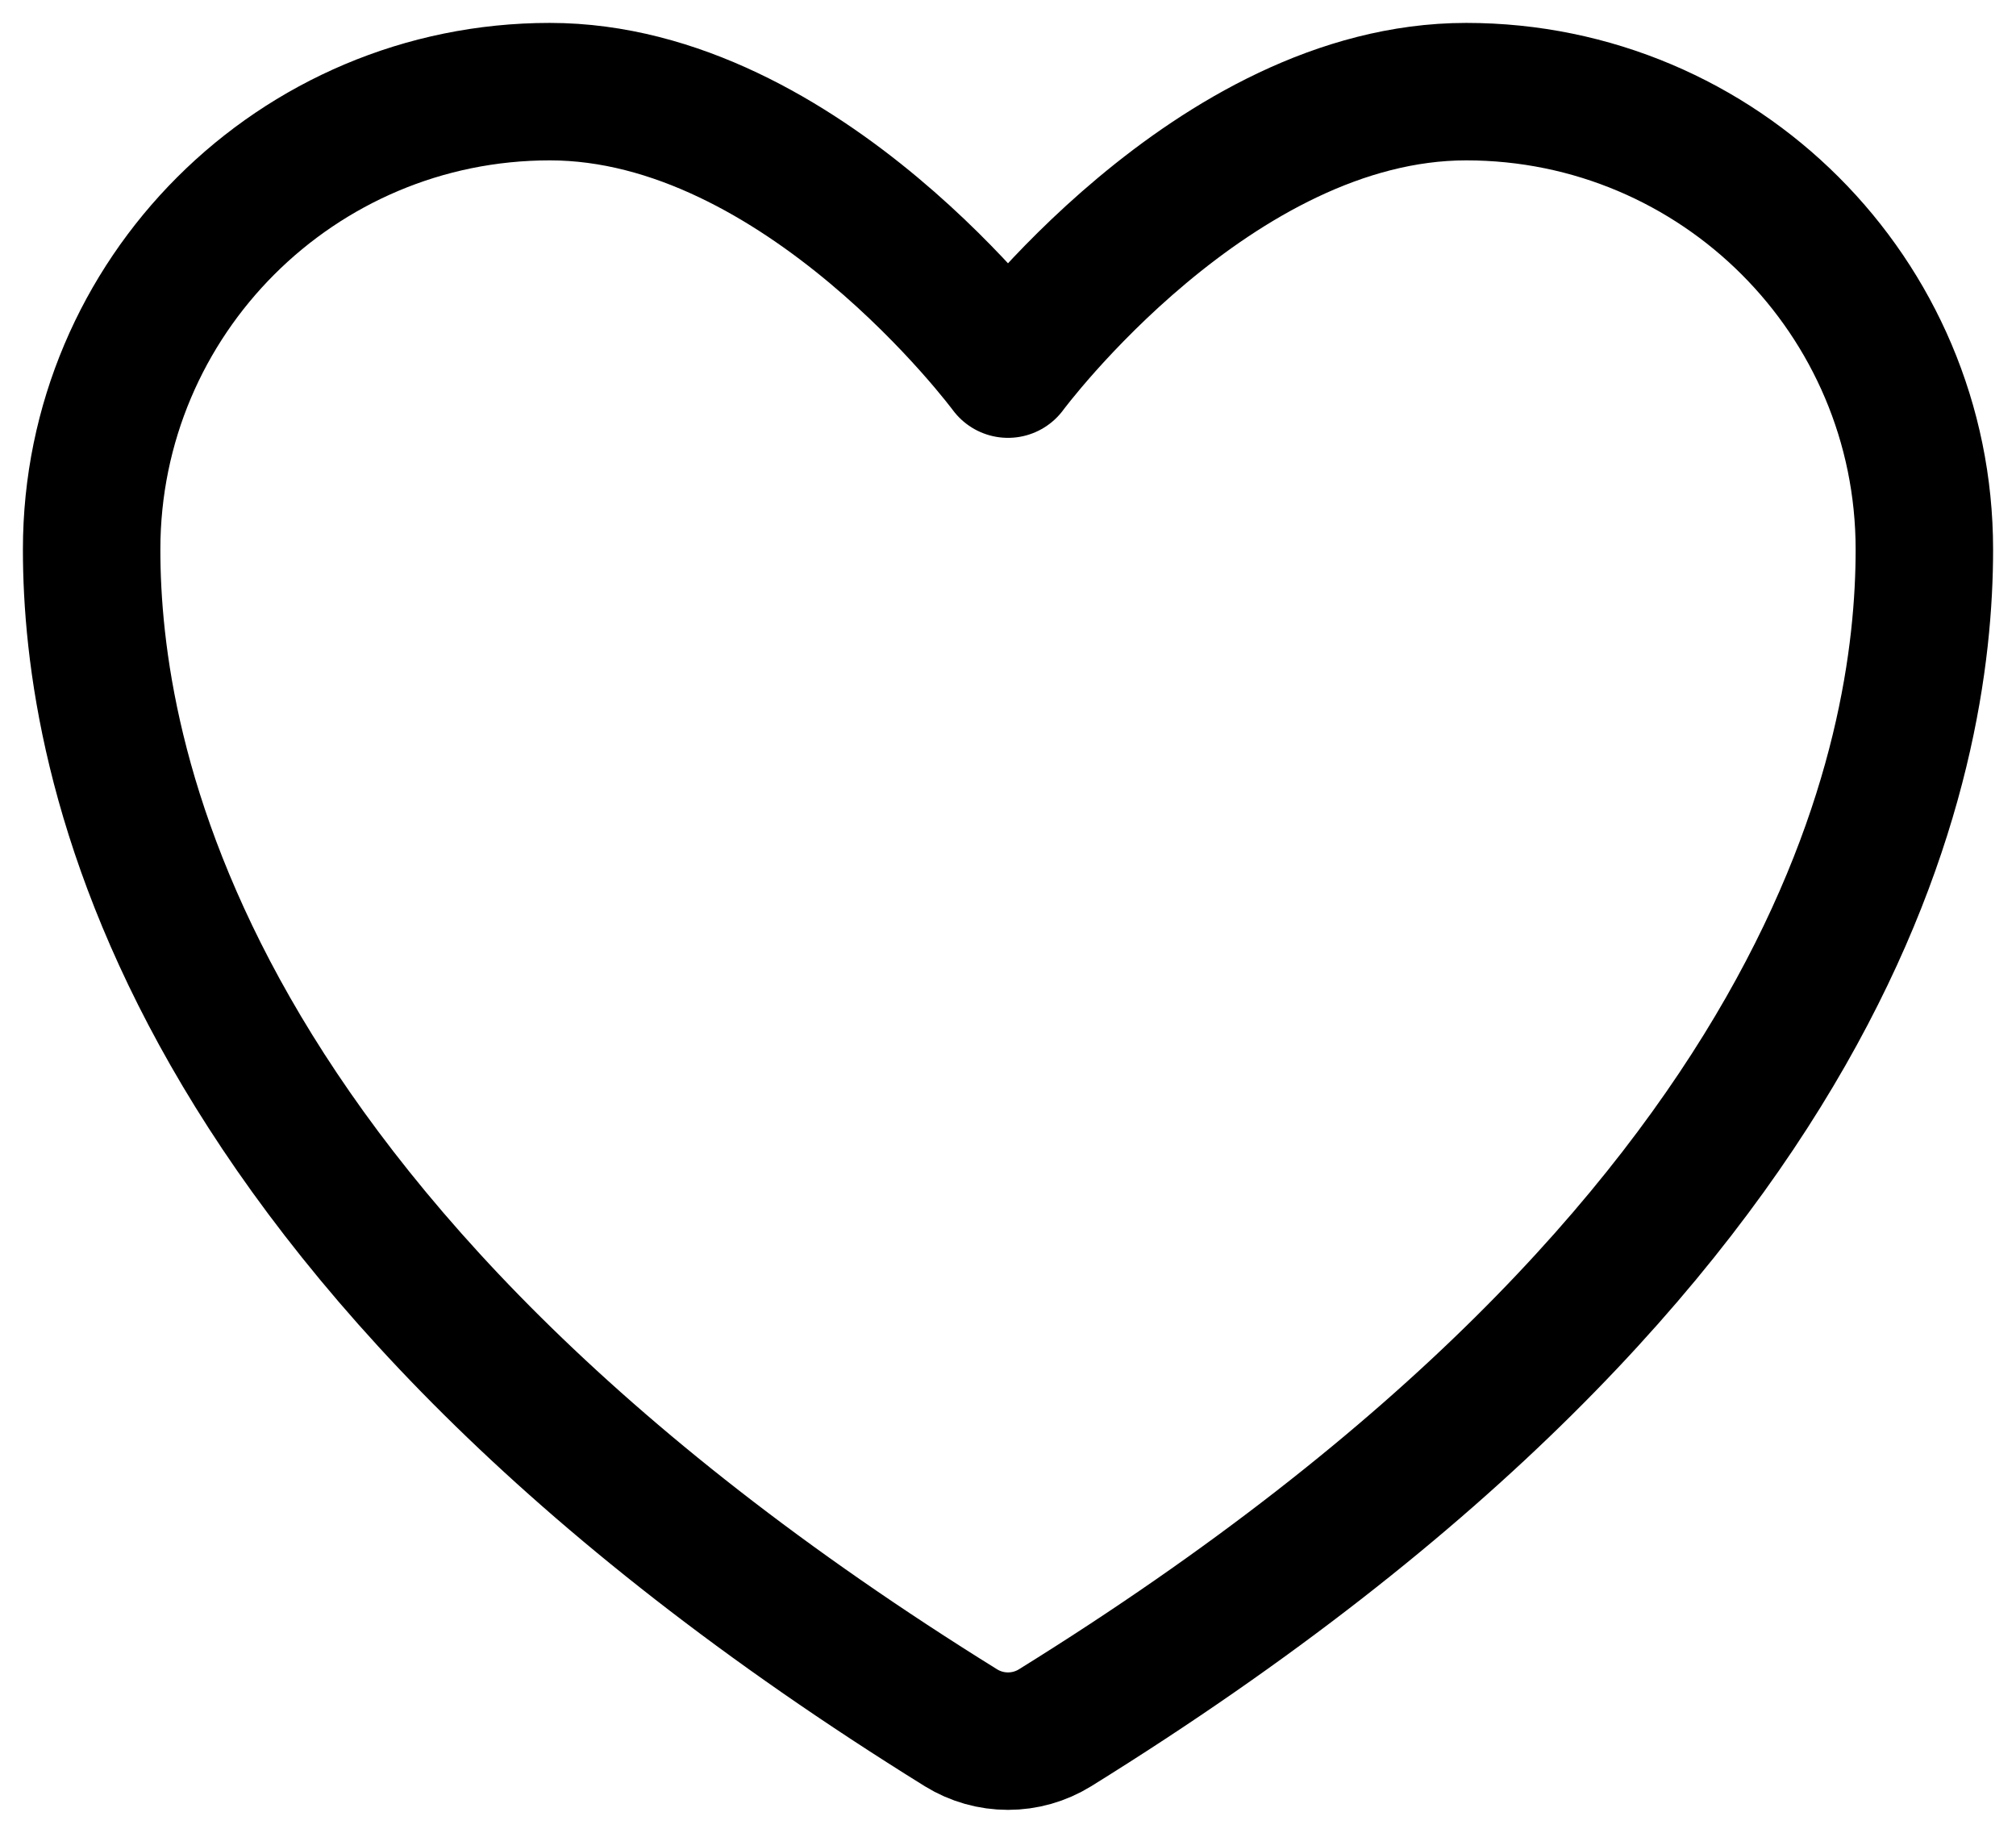
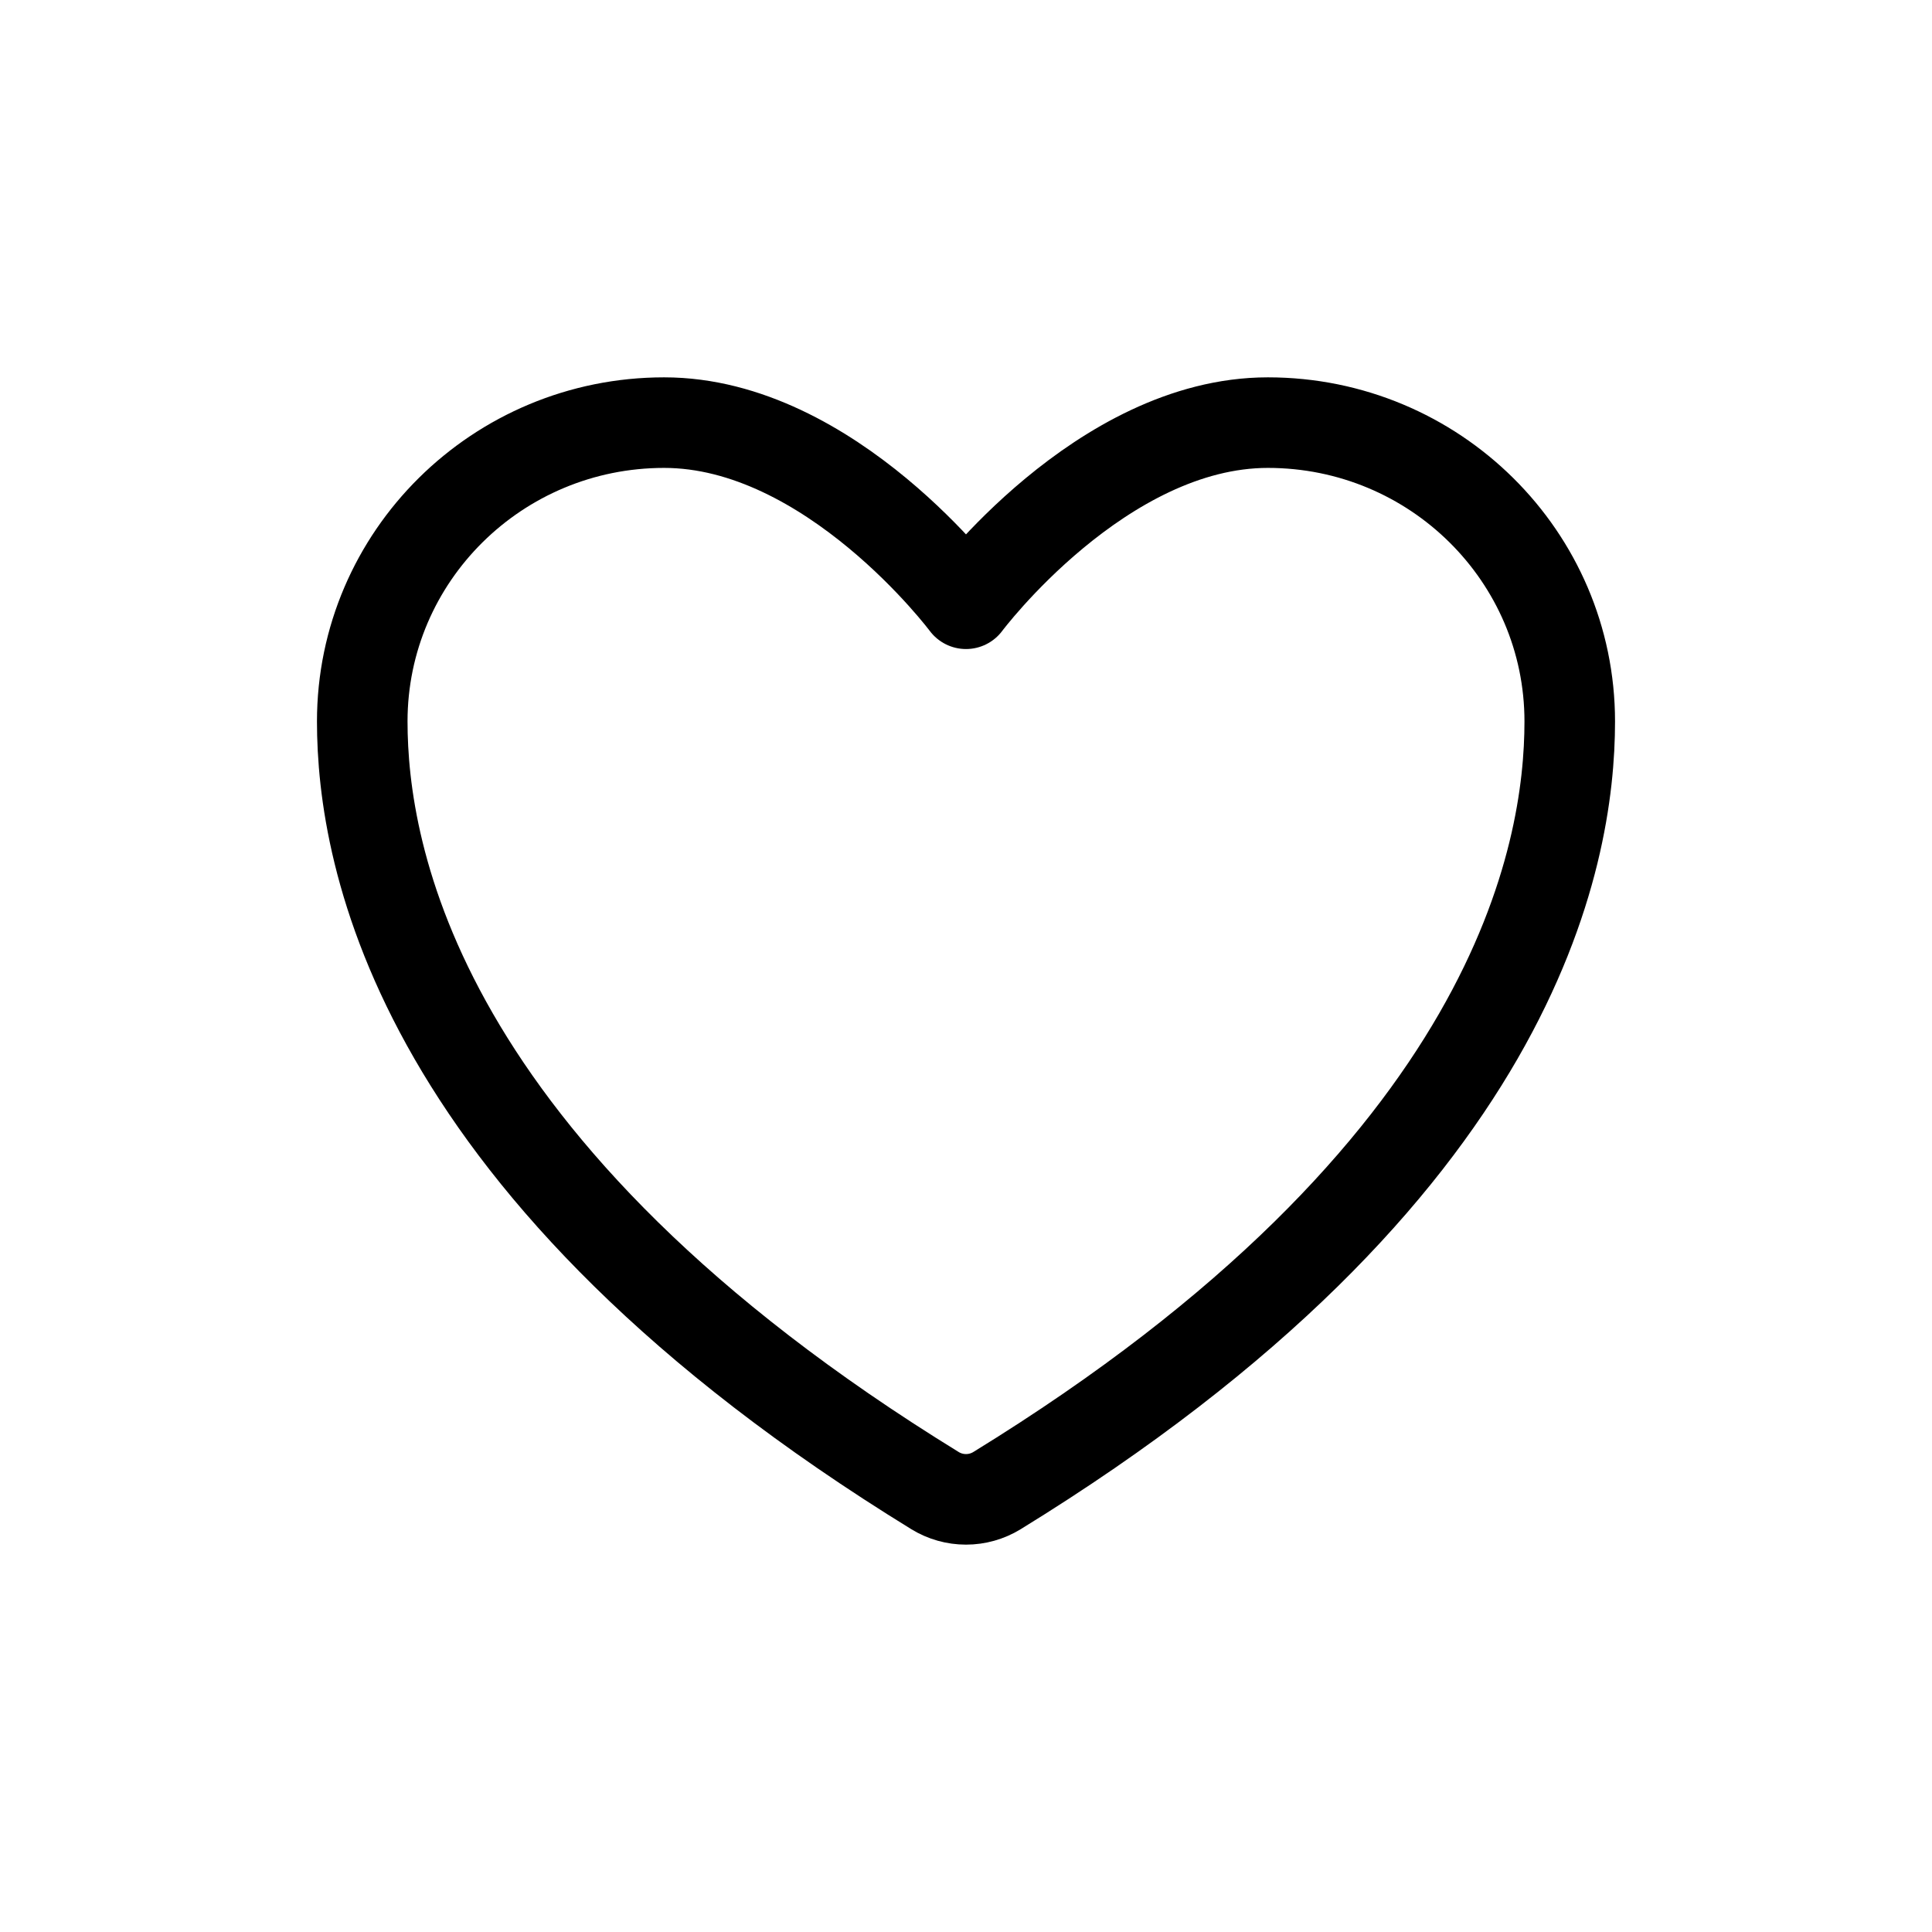
- <svg xmlns="http://www.w3.org/2000/svg" width="22" height="20" viewBox="0 0 22 20" fill="none">
-   <path d="M6 1C3.239 1 1 3.237 1 5.996C1 8.224 1.875 13.511 10.488 18.855C10.642 18.95 10.819 19 11 19C11.181 19 11.358 18.95 11.512 18.855C20.125 13.511 21 8.224 21 5.996C21 3.237 18.761 1 16 1C13.239 1 11 4.028 11 4.028C11 4.028 8.761 1 6 1Z" stroke="black" stroke-width="1.5" stroke-linecap="round" stroke-linejoin="round" />
+ <svg xmlns="http://www.w3.org/2000/svg" width="32" height="32" viewBox="0 0 32 32" fill="none">
+   <g id="Wishlist">
+     <path id="Vector" d="M11 7C8.239 7 6 9.216 6 11.95C6 14.157 6.875 19.395 15.488 24.69C15.642 24.784 15.819 24.834 16 24.834C16.181 24.834 16.358 24.784 16.512 24.69C25.125 19.395 26 14.157 26 11.95C26 9.216 23.761 7 21 7C18.239 7 16 10 16 10C16 10 13.761 7 11 7Z" stroke="black" stroke-width="1.5" stroke-linecap="round" stroke-linejoin="round" />
+   </g>
</svg>
